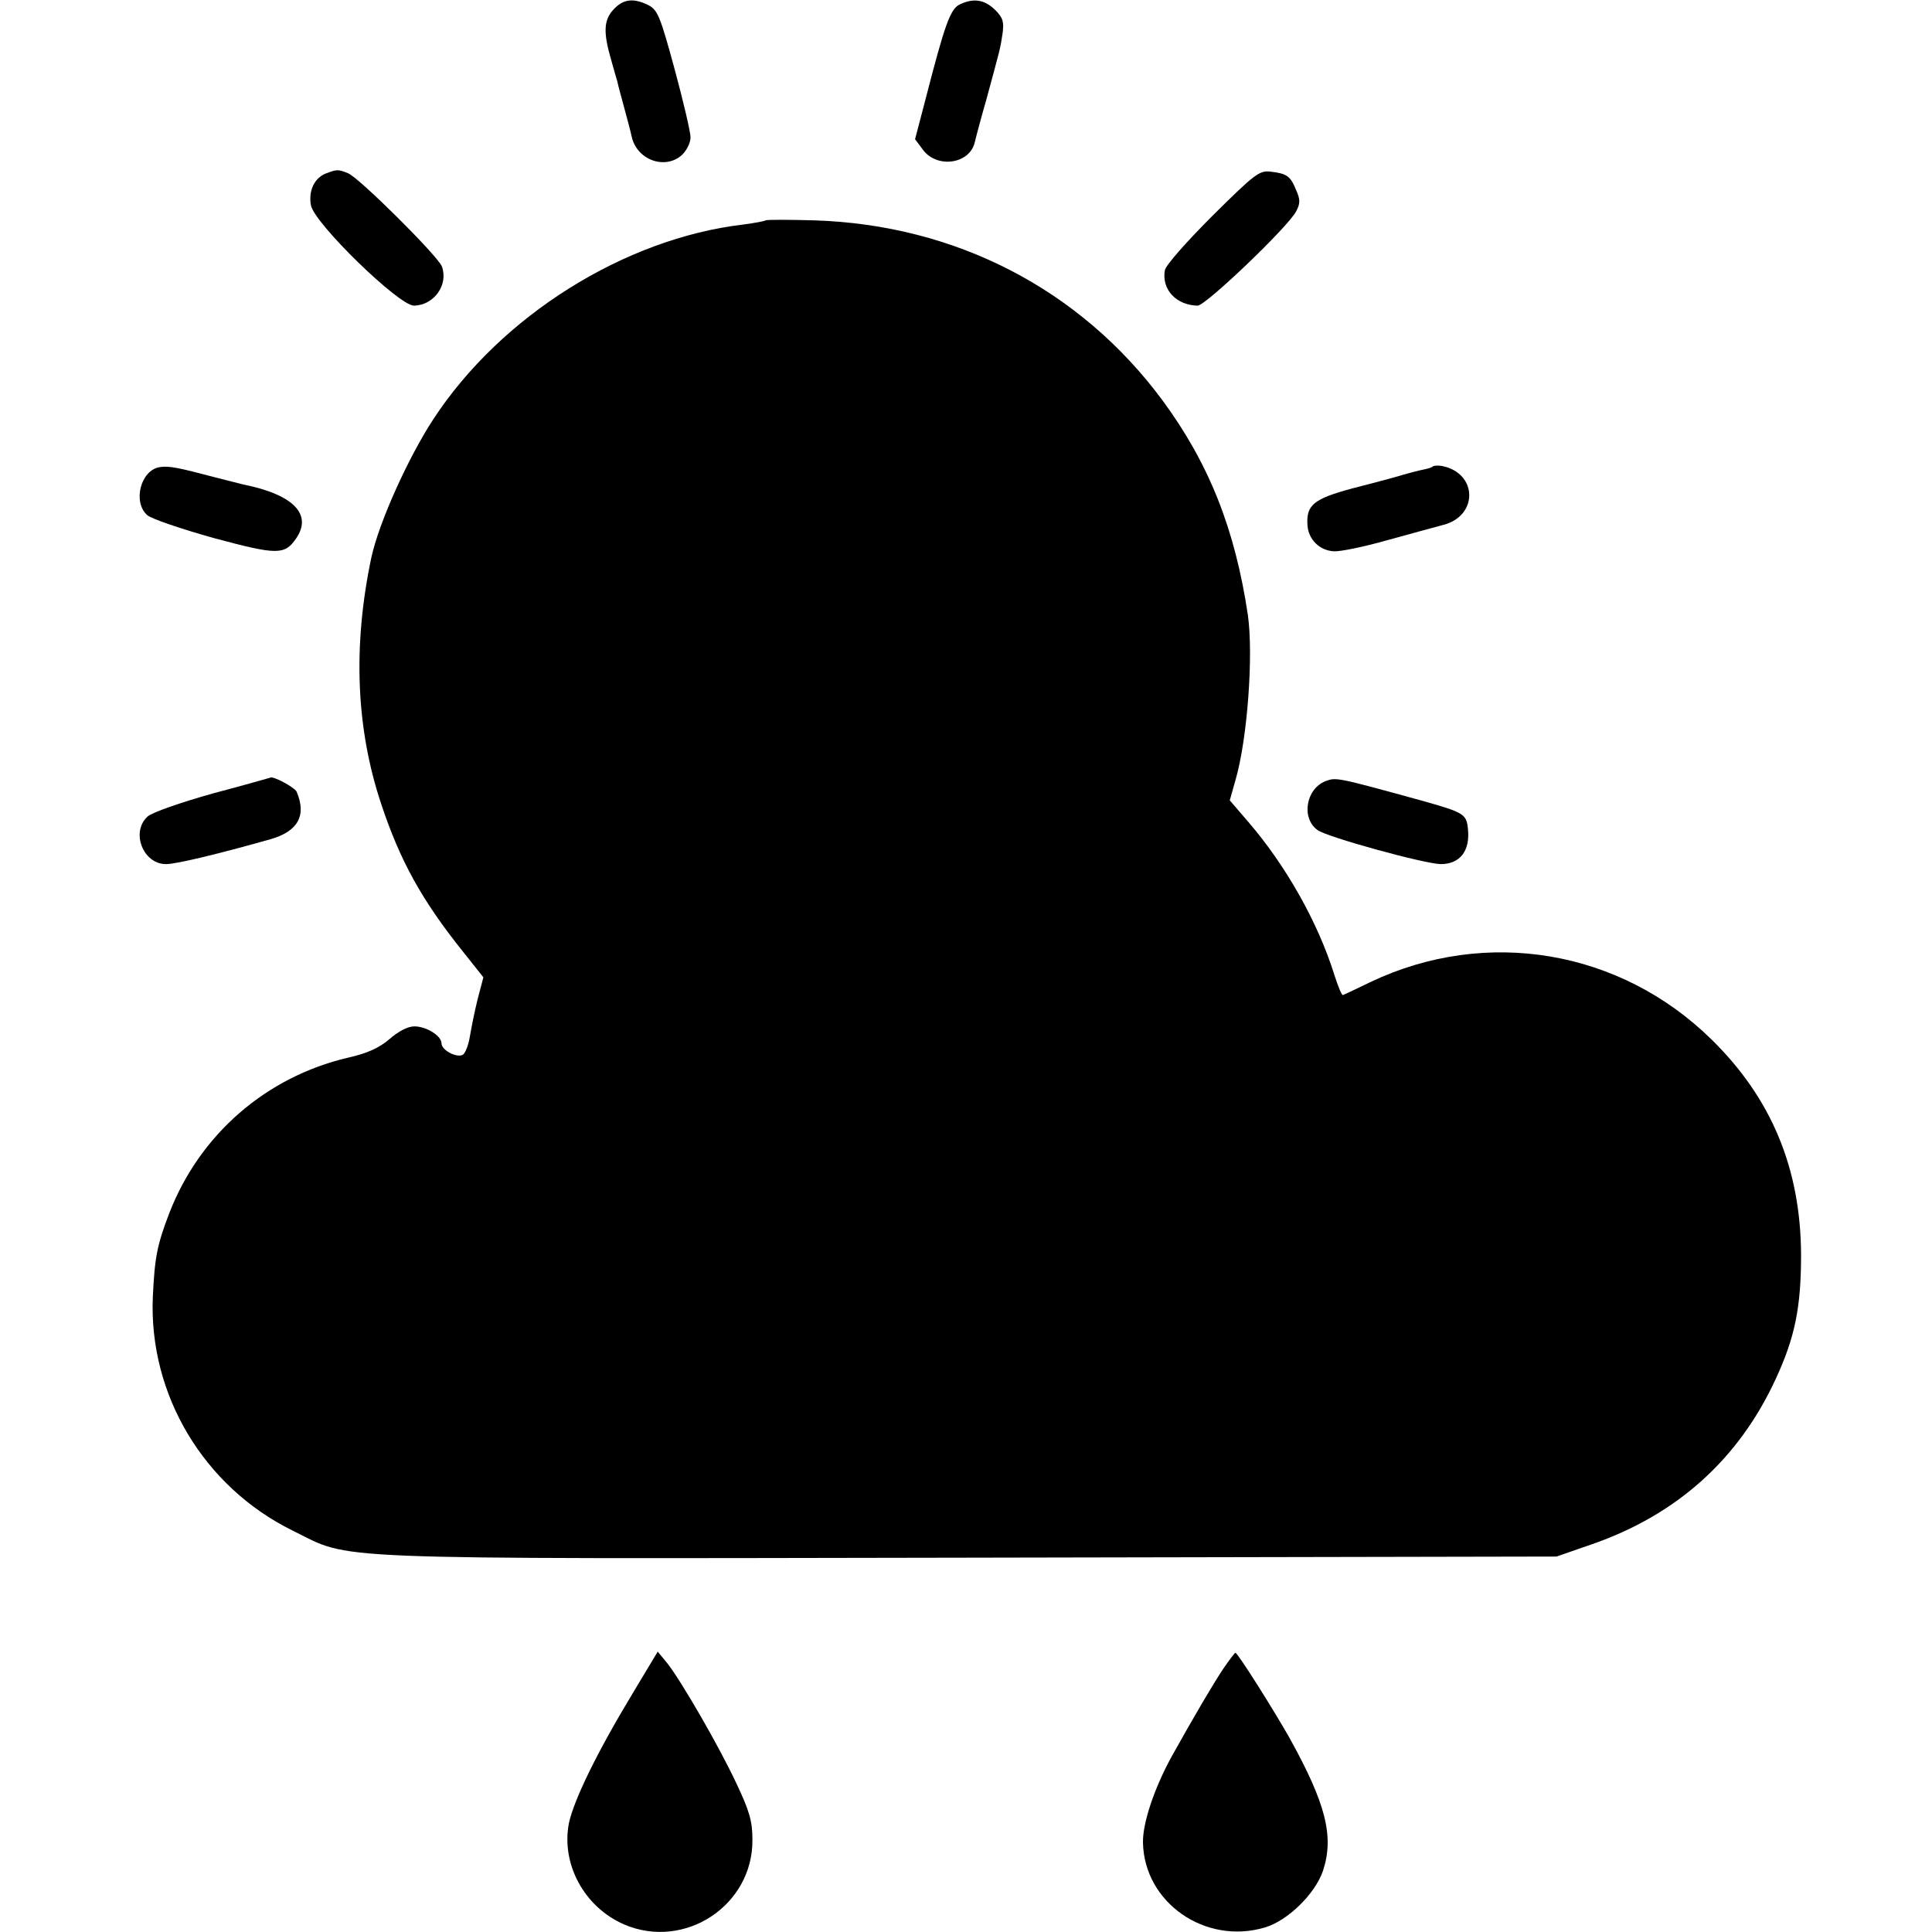
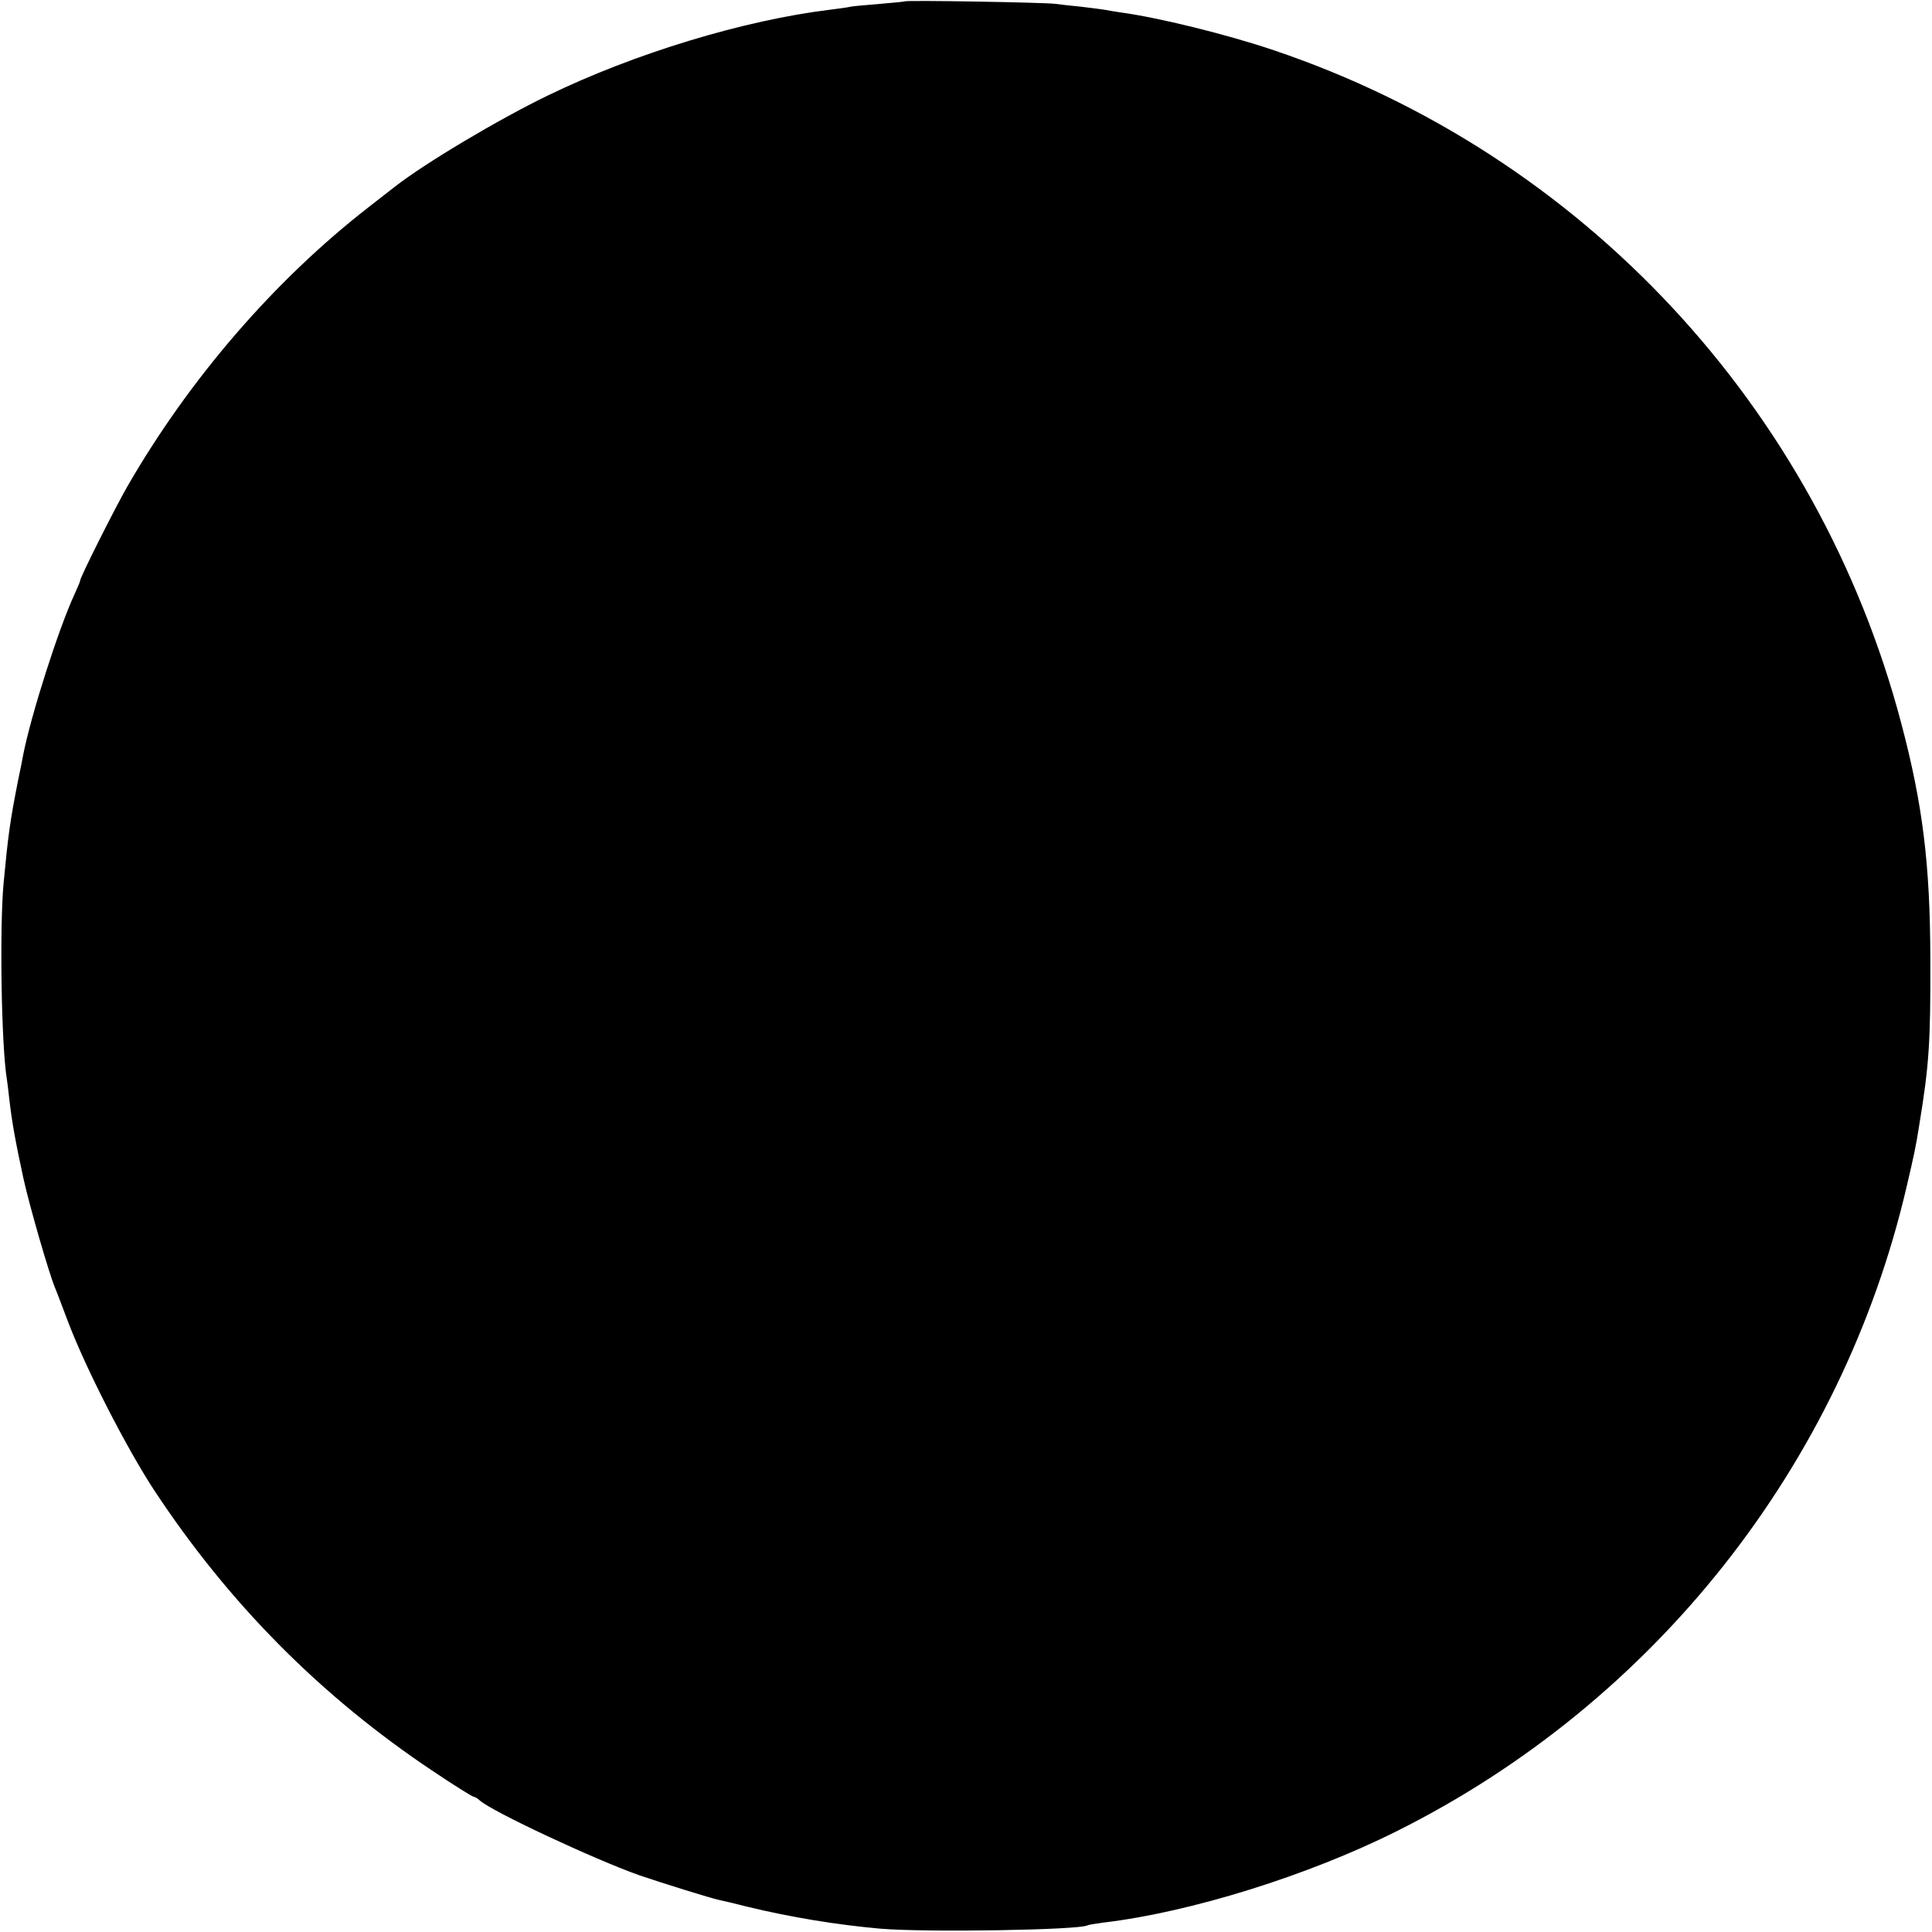
- <svg xmlns="http://www.w3.org/2000/svg" version="1.0" width="512pt" height="512pt" viewBox="0 0 512 512" preserveAspectRatio="xMidYMid meet">
-   <g transform="translate(0,512) scale(0.1,-0.1)" fill="#000000" stroke="none">
-     <path d="M1626 5095 c-26 -28 -28 -60 -6 -135 7 -25 14 -50 16 -56 1 -6 9 -36 17 -65 8 -30 18 -66 21 -81 14 -63 90 -89 134 -48 12 12 22 32 22 46 0 14 -19 95 -42 180 -38 140 -45 157 -69 170 -40 20 -67 17 -93 -11z" />
-     <path d="M2543 5108 c-25 -12 -40 -56 -90 -250 l-28 -107 21 -28 c37 -50 123 -38 137 19 3 13 17 66 32 118 36 133 36 131 42 172 4 30 1 41 -20 62 -28 27 -57 32 -94 14z" />
-     <path d="M863 4660 c-30 -12 -46 -46 -39 -84 9 -48 233 -266 273 -266 53 1 92 55 74 104 -11 28 -220 236 -249 247 -27 11 -30 10 -59 -1z" />
-     <path d="M3214 4549 c-68 -68 -124 -131 -127 -145 -9 -51 30 -93 87 -94 21 0 240 209 261 250 11 21 11 31 0 56 -15 37 -24 44 -67 49 -30 4 -42 -5 -154 -116z" />
-     <path d="M2029 4536 c-2 -2 -29 -7 -59 -11 -315 -37 -642 -242 -821 -515 -67 -102 -145 -275 -165 -368 -49 -233 -41 -451 26 -652 50 -151 108 -256 217 -392 l54 -68 -15 -57 c-8 -32 -17 -77 -21 -101 -4 -24 -13 -46 -20 -48 -18 -7 -55 14 -55 31 0 20 -40 45 -72 45 -17 0 -42 -13 -65 -33 -28 -24 -58 -38 -111 -50 -217 -51 -392 -203 -473 -411 -33 -86 -39 -118 -44 -223 -11 -259 135 -503 370 -619 161 -79 48 -75 1795 -72 l1555 3 95 33 c224 78 388 225 486 438 51 110 67 190 67 329 -1 229 -79 415 -237 570 -242 238 -597 298 -903 153 -37 -18 -71 -34 -74 -35 -3 -2 -13 23 -23 54 -43 138 -128 289 -228 405 l-49 57 15 53 c32 110 48 332 33 438 -34 228 -103 402 -227 570 -218 294 -548 464 -921 476 -69 2 -128 2 -130 0z" />
-     <path d="M423 3882 c-50 -8 -72 -92 -33 -127 11 -10 91 -37 177 -61 167 -45 187 -45 217 -2 45 64 -5 117 -139 144 -5 1 -39 10 -75 19 -98 26 -123 31 -147 27z" />
-     <path d="M3797 3884 c-2 -3 -13 -6 -23 -8 -11 -2 -46 -11 -79 -21 -33 -9 -82 -22 -110 -29 -104 -28 -124 -44 -120 -99 3 -37 32 -66 70 -68 17 -1 80 12 140 29 61 17 128 35 150 41 93 24 91 137 -3 156 -11 2 -22 1 -25 -1z" />
-     <path d="M563 3017 c-85 -24 -160 -50 -172 -61 -45 -41 -12 -126 49 -126 27 0 139 27 277 66 73 21 96 63 69 126 -6 12 -64 43 -70 37 -1 0 -69 -20 -153 -42z" />
-     <path d="M3513 3050 c-53 -21 -65 -99 -21 -130 27 -19 282 -89 326 -90 51 0 79 35 72 95 -4 38 -11 42 -125 74 -225 62 -224 61 -252 51z" />
-     <path d="M1677 633 c-95 -157 -155 -281 -169 -343 -22 -109 40 -224 146 -270 161 -69 342 51 340 225 0 49 -8 76 -43 150 -46 98 -147 273 -184 319 l-24 29 -66 -110z" />
-     <path d="M3242 698 c-28 -42 -79 -129 -137 -233 -46 -84 -77 -176 -76 -228 3 -159 165 -272 323 -225 61 18 133 89 154 150 30 91 8 178 -89 353 -42 74 -137 225 -143 225 -2 0 -16 -19 -32 -42z" />
+ <svg xmlns="http://www.w3.org/2000/svg" version="1.0" width="700pt" height="700pt" viewBox="0 0 700 700" preserveAspectRatio="xMidYMid meet">
+   <g transform="translate(0,700) scale(0.1,-0.1)" fill="#000000" stroke="none">
+     <path d="M3278 6995 c-1 -1 -42 -5 -89 -9 -47 -4 -95 -8 -106 -10 -11 -3 -44 -7 -74 -11 -313 -38 -709 -158 -1024 -311 -180 -87 -448 -247 -555 -331 -8 -6 -51 -40 -95 -74 -342 -266 -650 -623 -875 -1014 -47 -83 -170 -327 -170 -340 0 -3 -9 -24 -20 -48 -57 -123 -157 -435 -186 -582 -2 -11 -10 -54 -19 -95 -29 -147 -36 -200 -52 -370 -15 -165 -8 -592 12 -711 2 -13 6 -46 9 -74 9 -78 22 -152 51 -285 21 -96 91 -339 114 -395 5 -11 25 -65 46 -120 64 -170 213 -461 314 -615 271 -411 605 -747 1008 -1016 77 -52 145 -94 149 -94 4 0 15 -6 23 -14 47 -41 413 -212 576 -270 79 -27 261 -84 291 -90 10 -2 57 -13 104 -25 157 -38 323 -65 480 -79 167 -14 719 -5 750 12 3 2 28 6 57 10 315 37 745 171 1067 333 931 466 1609 1325 1844 2333 27 116 33 142 46 225 36 219 41 301 40 605 -1 337 -27 553 -105 848 -302 1147 -1156 2063 -2274 2440 -168 57 -420 119 -555 137 -19 3 -46 7 -60 10 -13 2 -52 7 -86 11 -33 3 -74 8 -90 10 -32 5 -540 14 -546 9z" />
  </g>
</svg>
